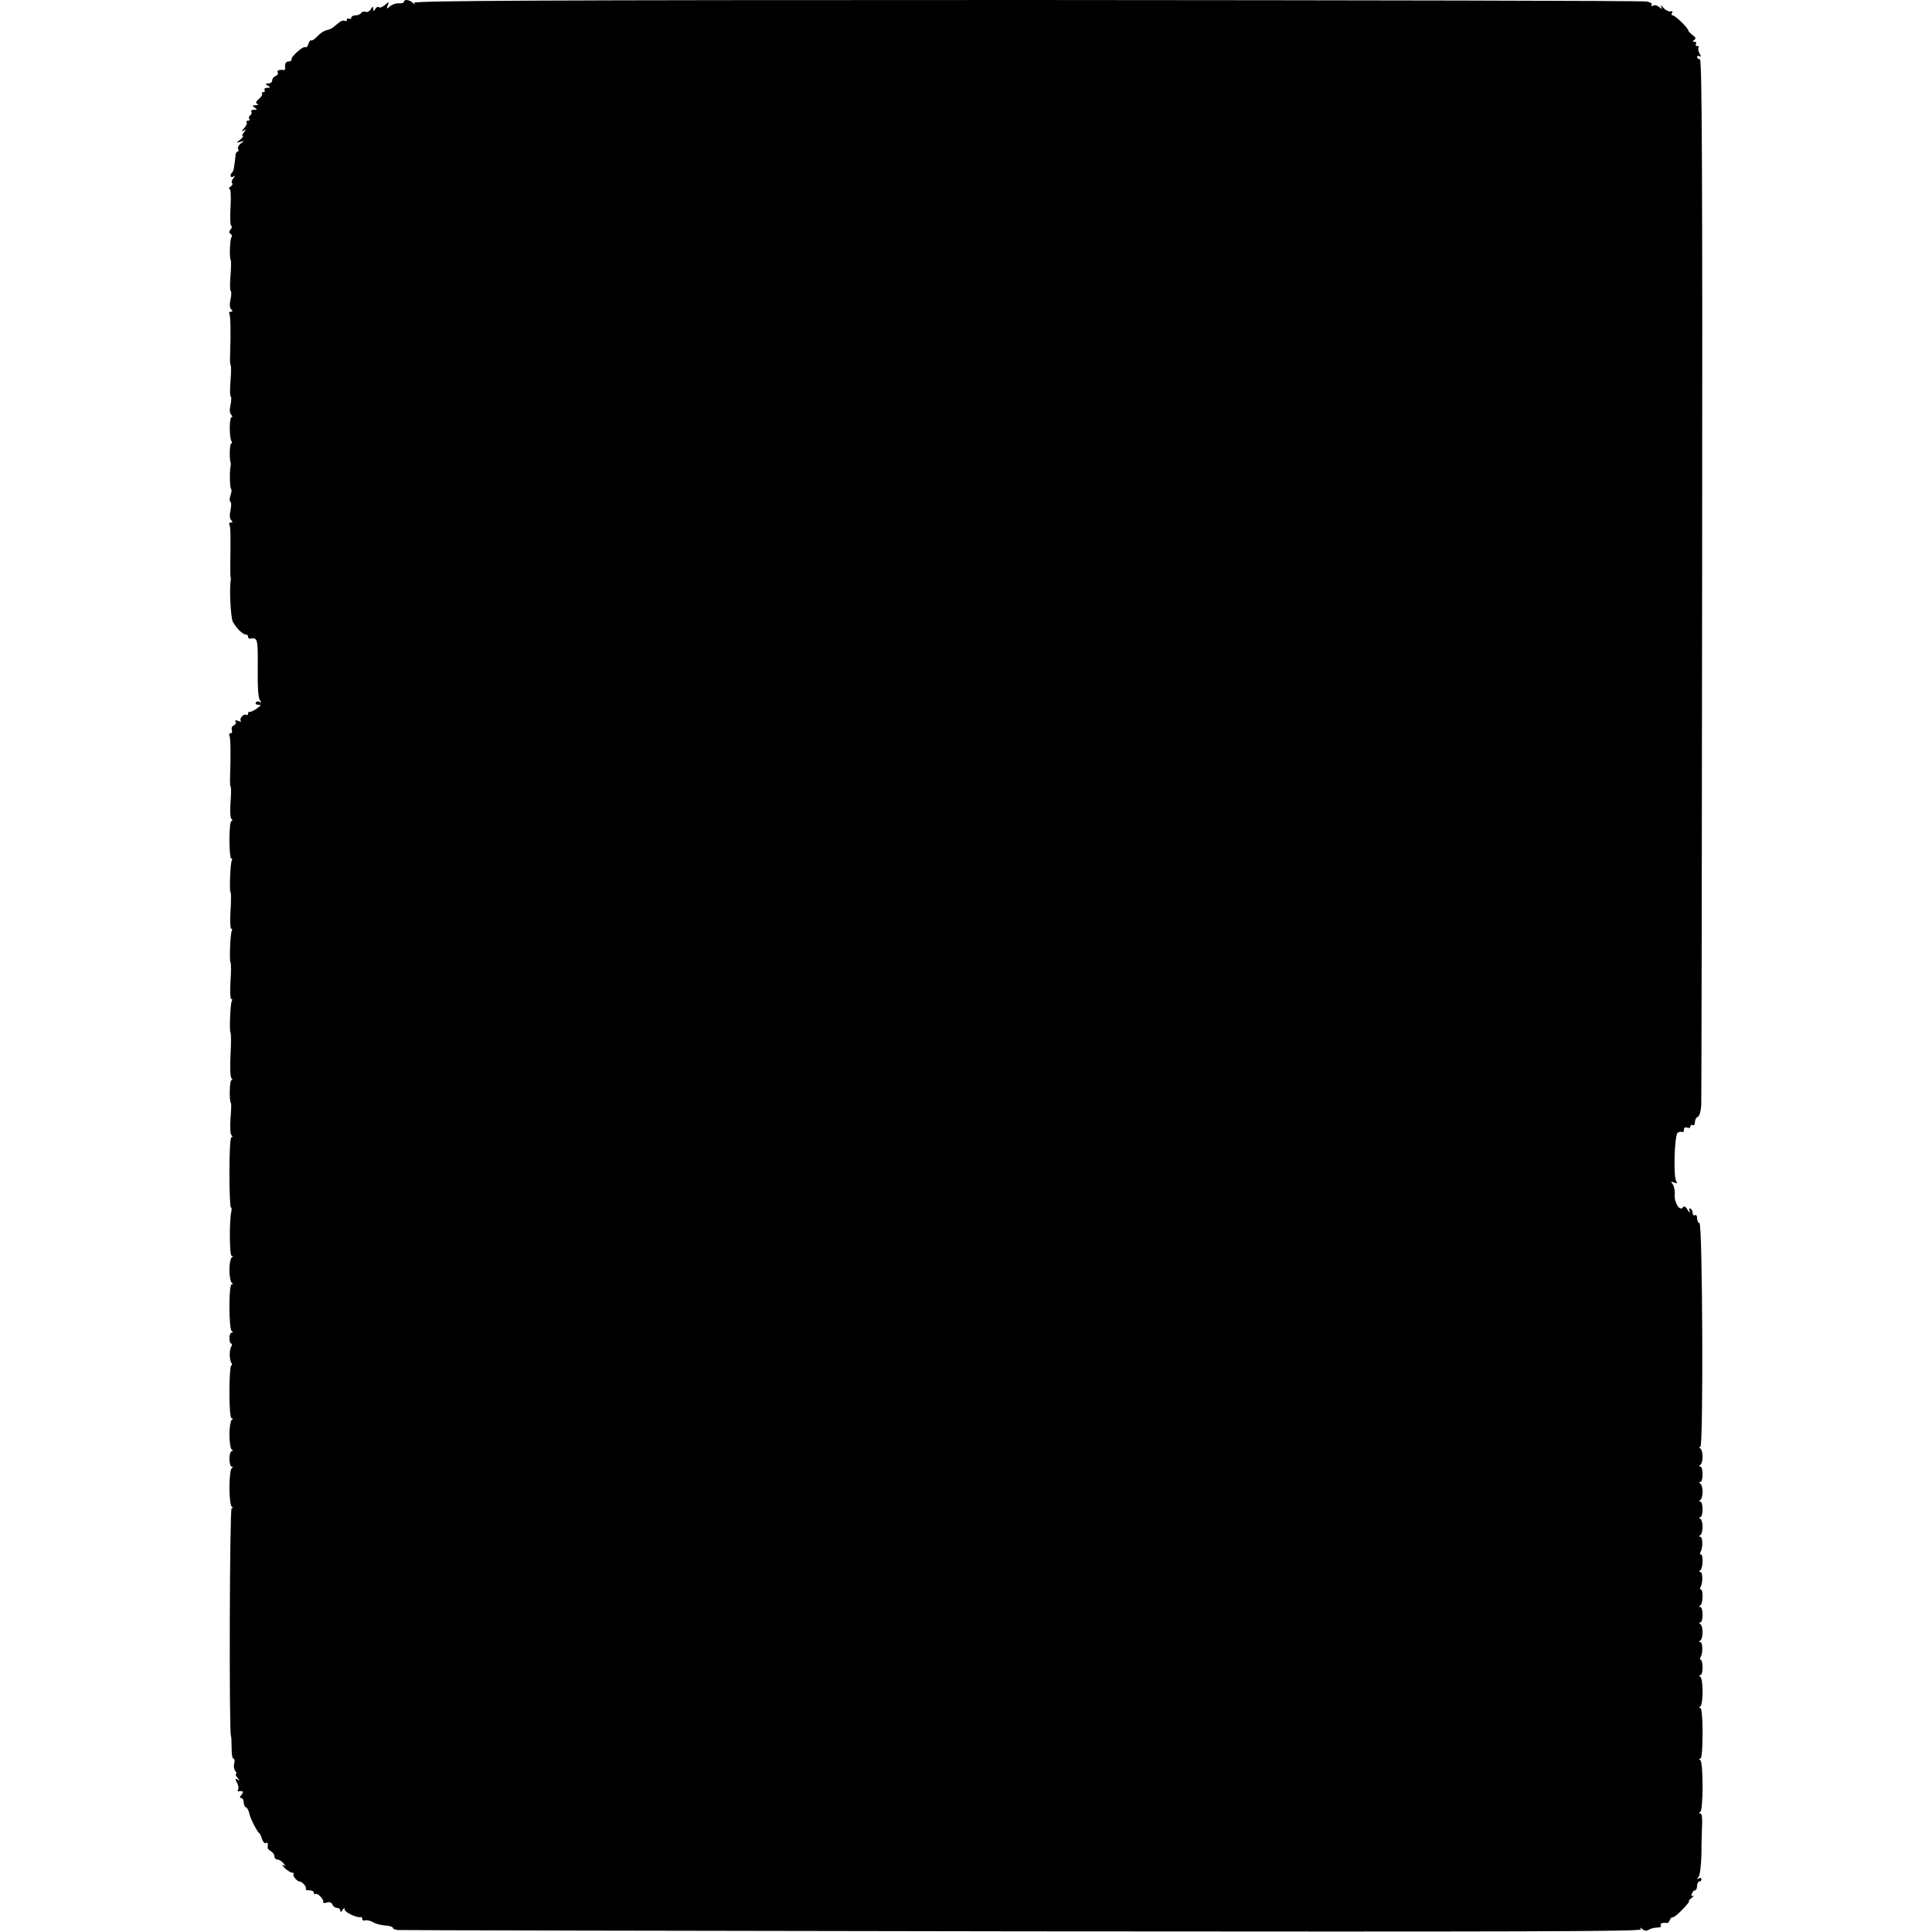
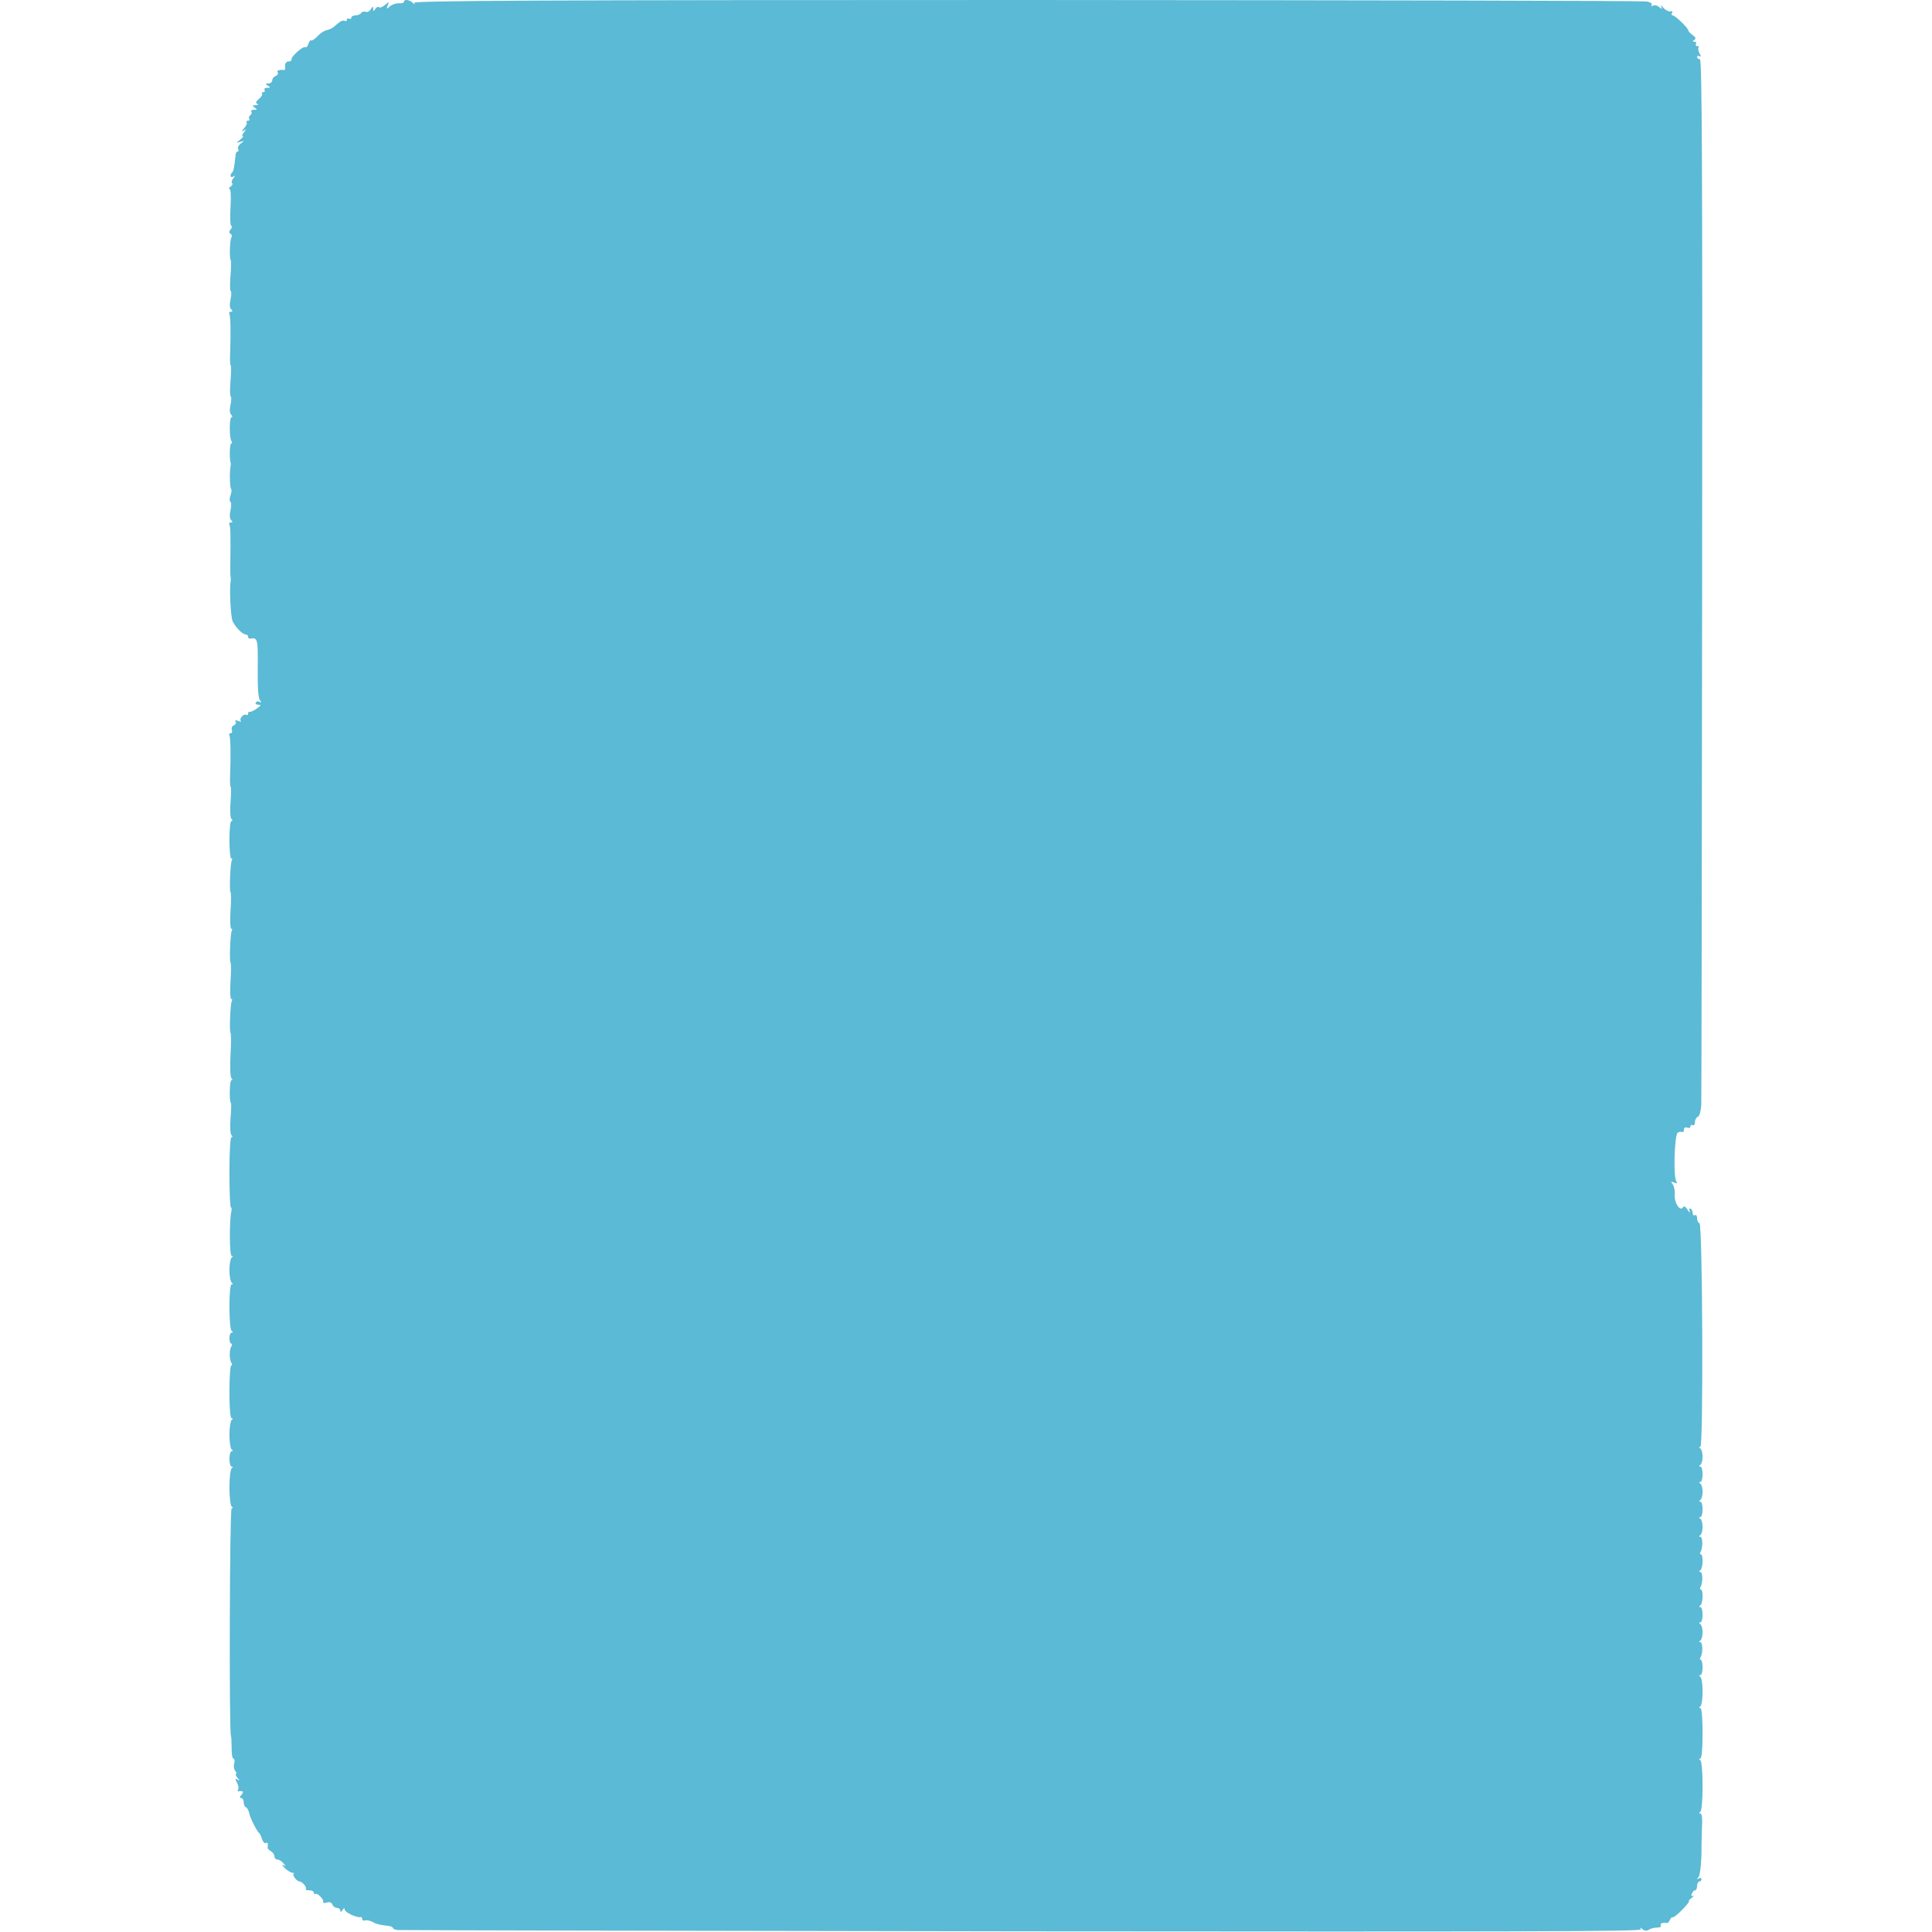
<svg xmlns="http://www.w3.org/2000/svg" version="1.0" width="880pt" height="880pt" viewBox="0 0 880 880" preserveAspectRatio="xMidYMid meet">
-   <g transform="translate(0,880) scale(0.1,-0.1)" fill="#000000" stroke="none">
+   <g transform="translate(0,880) scale(0.1,-0.1)" fill="#5bbad5" stroke="none">
    <path d="M1840 8792 c0 -5 -10 -8 -22 -7 -13 1 -31 -5 -41 -13 -16 -15 -17 -14 -11 4 7 18 7 18 -13 1 -11 -9 -23 -14 -27 -10 -4 4 -11 1 -16 -7 -9 -13 -10 -13 -10 0 -1 12 -3 12 -11 -2 -5 -9 -16 -15 -23 -12 -8 3 -17 1 -21 -5 -3 -6 -15 -11 -26 -11 -10 0 -19 -5 -19 -11 0 -5 -4 -7 -10 -4 -5 3 -10 1 -10 -5 0 -6 -4 -8 -10 -5 -5 3 -17 0 -25 -7 -9 -7 -21 -17 -28 -23 -7 -5 -20 -11 -31 -13 -10 -2 -28 -14 -41 -28 -12 -13 -25 -21 -28 -18 -3 3 -8 -4 -12 -15 -3 -12 -10 -19 -15 -16 -10 6 -66 -44 -62 -56 1 -5 -5 -9 -13 -9 -14 0 -19 -12 -16 -33 0 -4 -2 -6 -6 -6 -20 3 -34 -2 -28 -11 3 -6 -1 -13 -9 -16 -9 -3 -16 -12 -16 -20 0 -8 -8 -14 -17 -14 -15 0 -16 -2 -3 -10 13 -8 12 -10 -3 -10 -10 0 -15 -4 -12 -10 3 -5 1 -10 -6 -10 -7 0 -9 -3 -6 -6 4 -4 -2 -15 -14 -25 -14 -12 -16 -18 -7 -22 7 -3 4 -6 -7 -6 -17 -1 -17 -3 -5 -11 13 -8 12 -10 -3 -10 -10 0 -16 -4 -12 -9 3 -5 1 -12 -5 -16 -6 -4 -8 -11 -5 -16 4 -5 1 -9 -6 -9 -7 0 -9 -3 -6 -7 4 -3 -1 -15 -10 -26 -13 -15 -14 -18 -3 -12 13 8 13 7 1 -8 -7 -9 -10 -17 -5 -17 4 0 -1 -7 -12 -16 -19 -15 -19 -16 1 -10 19 6 19 5 1 -8 -10 -8 -15 -19 -11 -25 3 -6 2 -11 -2 -11 -5 0 -10 -8 -10 -17 -6 -56 -9 -73 -16 -79 -12 -12 -8 -26 6 -18 9 6 9 5 0 -8 -7 -8 -10 -18 -6 -22 4 -4 1 -11 -7 -16 -8 -6 -10 -10 -5 -10 6 0 8 -32 5 -85 -3 -47 -1 -85 4 -85 5 0 3 -6 -3 -14 -8 -10 -9 -16 -1 -21 6 -3 8 -11 4 -16 -7 -12 -10 -97 -3 -103 2 -3 2 -35 -1 -71 -3 -37 -3 -68 1 -71 4 -2 3 -19 -1 -38 -5 -22 -4 -38 3 -45 8 -8 7 -11 -2 -11 -7 0 -9 -4 -6 -10 5 -9 7 -85 3 -187 -1 -24 0 -45 3 -47 2 -3 2 -35 -1 -71 -3 -37 -3 -68 1 -71 4 -2 3 -19 -1 -38 -5 -22 -4 -38 3 -45 6 -6 7 -11 2 -11 -11 0 -11 -92 -1 -109 4 -6 4 -11 -1 -11 -7 0 -9 -73 -2 -90 1 -3 0 -9 -1 -15 -5 -25 -3 -95 2 -101 4 -3 3 -17 -2 -30 -5 -13 -5 -26 -1 -29 5 -3 5 -20 1 -39 -5 -22 -4 -38 3 -45 8 -8 7 -11 -2 -11 -7 0 -9 -4 -6 -10 5 -9 6 -45 4 -185 0 -22 0 -44 1 -50 1 -5 2 -13 1 -18 -7 -41 0 -170 9 -188 15 -29 45 -59 60 -59 5 0 10 -5 10 -10 0 -6 3 -9 8 -9 36 6 37 1 36 -133 -1 -86 2 -138 10 -147 8 -11 8 -13 -1 -8 -6 4 -14 3 -18 -3 -3 -5 2 -10 12 -10 14 0 13 -3 -7 -17 -14 -10 -28 -17 -33 -15 -4 1 -7 -3 -7 -9 0 -5 -4 -8 -9 -5 -11 7 -33 -19 -24 -28 4 -4 -1 -4 -11 0 -13 5 -17 4 -13 -3 4 -6 0 -13 -8 -17 -8 -3 -12 -12 -9 -21 3 -8 1 -15 -6 -15 -6 0 -8 -4 -5 -10 5 -9 7 -85 3 -187 -1 -24 0 -45 3 -47 2 -3 2 -34 -1 -71 -3 -37 -1 -70 4 -75 6 -6 6 -10 0 -10 -5 0 -9 -38 -9 -85 0 -47 4 -85 8 -85 5 0 6 -4 3 -9 -7 -11 -12 -139 -6 -145 3 -2 3 -41 0 -85 -3 -45 -1 -81 3 -81 5 0 6 -4 3 -9 -7 -11 -12 -139 -6 -145 3 -2 3 -41 0 -85 -3 -45 -1 -81 3 -81 5 0 6 -4 3 -9 -7 -11 -12 -139 -6 -145 3 -2 3 -48 0 -101 -3 -55 -1 -100 4 -106 6 -6 6 -9 0 -9 -8 0 -11 -96 -2 -105 2 -2 1 -33 -2 -70 -3 -37 -1 -70 4 -75 6 -6 6 -10 0 -10 -5 0 -9 -66 -9 -160 0 -88 3 -160 7 -160 3 0 4 -8 2 -17 -10 -39 -9 -203 1 -203 7 0 7 -3 0 -8 -5 -4 -10 -29 -10 -57 0 -27 5 -53 10 -57 7 -5 7 -8 0 -8 -6 0 -10 -41 -10 -102 0 -57 4 -106 10 -110 7 -5 7 -8 0 -8 -5 0 -10 -11 -10 -25 0 -14 4 -25 8 -25 5 0 5 -5 1 -12 -10 -15 -10 -61 0 -76 4 -7 4 -12 -1 -12 -4 0 -8 -54 -8 -120 0 -73 4 -120 10 -120 7 0 7 -3 0 -8 -5 -4 -10 -34 -10 -67 0 -33 5 -63 10 -67 7 -5 7 -8 0 -8 -5 0 -10 -16 -10 -35 0 -19 5 -35 10 -35 7 0 7 -3 0 -8 -5 -4 -10 -43 -10 -87 0 -44 5 -83 10 -87 7 -5 7 -8 0 -8 -9 0 -12 -1017 -3 -1037 2 -5 3 -29 3 -56 0 -26 3 -47 8 -47 5 0 7 -10 4 -22 -4 -12 -1 -28 5 -35 6 -7 7 -13 3 -13 -4 0 -1 -8 6 -17 12 -14 12 -15 1 -9 -11 7 -12 4 -3 -13 7 -12 9 -26 6 -31 -4 -6 -3 -10 2 -9 20 3 25 -2 13 -16 -9 -10 -9 -15 -1 -15 6 0 11 -9 11 -19 0 -11 5 -21 10 -23 6 -2 12 -13 15 -26 4 -22 34 -82 46 -92 4 -3 9 -15 13 -28 4 -12 12 -20 17 -17 8 6 11 -2 8 -22 0 -3 6 -10 15 -15 9 -5 16 -16 16 -23 0 -8 6 -15 14 -15 7 0 20 -8 27 -17 12 -15 12 -16 -1 -8 -8 4 -5 -2 7 -14 12 -11 28 -21 34 -21 7 0 10 -3 6 -6 -6 -7 16 -34 28 -34 12 0 34 -27 28 -34 -4 -3 3 -6 15 -6 12 0 22 -5 22 -12 0 -6 3 -9 6 -5 8 8 42 -26 36 -37 -2 -4 5 -5 16 -2 13 4 22 1 26 -9 3 -8 12 -15 21 -15 8 0 15 -6 15 -12 0 -9 4 -8 10 2 7 11 10 11 10 2 0 -12 56 -39 73 -34 4 1 7 -3 7 -9 0 -6 6 -9 13 -6 6 2 21 -1 32 -6 21 -12 36 -15 73 -19 12 -1 22 -6 22 -10 0 -4 10 -8 23 -9 12 -1 1292 -4 2845 -6 2269 -2 2822 -1 2816 9 -6 10 -5 10 7 1 9 -8 20 -9 29 -3 8 6 25 10 38 10 13 0 20 4 17 10 -6 9 8 14 28 11 4 -1 10 6 13 14 3 8 9 13 13 12 3 -2 23 13 44 35 20 21 34 38 30 38 -4 0 2 7 13 16 10 8 13 13 7 9 -9 -4 -11 -1 -7 9 3 9 10 16 15 16 5 0 9 9 9 20 0 11 5 20 10 20 6 0 10 5 10 11 0 5 -6 7 -12 3 -10 -6 -10 -5 -1 7 6 8 12 55 13 109 0 52 2 114 3 138 1 23 -2 42 -8 42 -7 0 -7 3 0 8 6 4 10 55 10 117 0 62 -4 113 -10 117 -7 5 -7 8 0 8 6 0 10 45 10 115 0 70 -4 115 -10 115 -7 0 -7 3 0 8 6 4 10 34 10 67 0 33 -4 63 -10 67 -7 5 -7 8 0 8 6 0 10 16 10 35 0 19 -4 35 -8 35 -5 0 -5 5 -1 12 11 18 10 68 -1 68 -7 0 -7 3 0 8 6 4 10 21 10 37 0 17 -4 33 -10 37 -7 5 -7 8 0 8 6 0 10 16 10 35 0 19 -4 35 -10 35 -7 0 -7 3 0 8 12 8 14 72 2 72 -4 0 -5 5 -1 12 11 18 10 68 -1 68 -7 0 -7 3 0 8 12 8 14 72 2 72 -4 0 -5 5 -1 12 11 18 10 68 -1 68 -7 0 -7 3 0 8 6 4 10 21 10 37 0 17 -4 33 -10 37 -7 5 -7 8 0 8 6 0 10 16 10 35 0 19 -4 35 -10 35 -7 0 -7 3 0 8 6 4 10 21 10 37 0 17 -4 33 -10 37 -7 5 -7 8 0 8 6 0 10 16 10 35 0 19 -4 35 -10 35 -7 0 -7 3 0 8 6 4 10 21 10 37 0 17 -4 33 -10 37 -7 5 -7 8 0 8 14 0 10 1013 -4 1018 -6 2 -11 13 -11 23 0 11 -4 17 -10 14 -5 -3 -10 1 -10 9 0 8 -4 18 -10 21 -6 3 -7 -1 -4 -12 3 -10 -1 -7 -9 6 -9 15 -17 20 -21 12 -13 -21 -40 19 -38 56 2 19 -3 41 -9 49 -10 12 -9 13 6 8 14 -6 16 -4 10 6 -14 22 -8 212 7 221 6 4 16 5 20 3 4 -3 8 2 8 10 0 10 6 13 15 10 8 -4 15 -1 15 6 0 6 4 8 10 5 6 -3 10 3 10 13 0 11 6 22 13 25 8 3 14 25 16 53 1 27 3 1110 4 2407 2 1880 -1 2357 -10 2357 -7 0 -13 5 -13 11 0 5 5 7 11 3 8 -5 8 -1 0 13 -6 11 -7 23 -4 27 3 3 1 6 -6 6 -7 0 -9 5 -6 10 3 6 0 10 -7 10 -10 0 -10 2 -1 8 9 6 7 12 -7 22 -11 8 -20 18 -20 21 0 11 -60 69 -71 69 -6 0 -7 5 -3 11 4 7 1 10 -7 7 -7 -2 -22 5 -32 16 -10 12 -15 14 -11 6 7 -13 5 -13 -9 -2 -9 8 -22 10 -28 6 -7 -4 -9 -3 -6 3 4 6 -5 13 -21 16 -15 4 -1286 6 -2825 7 -2232 0 -2797 -3 -2791 -13 5 -9 4 -9 -7 1 -15 14 -39 16 -39 4z" />
  </g>
</svg>
